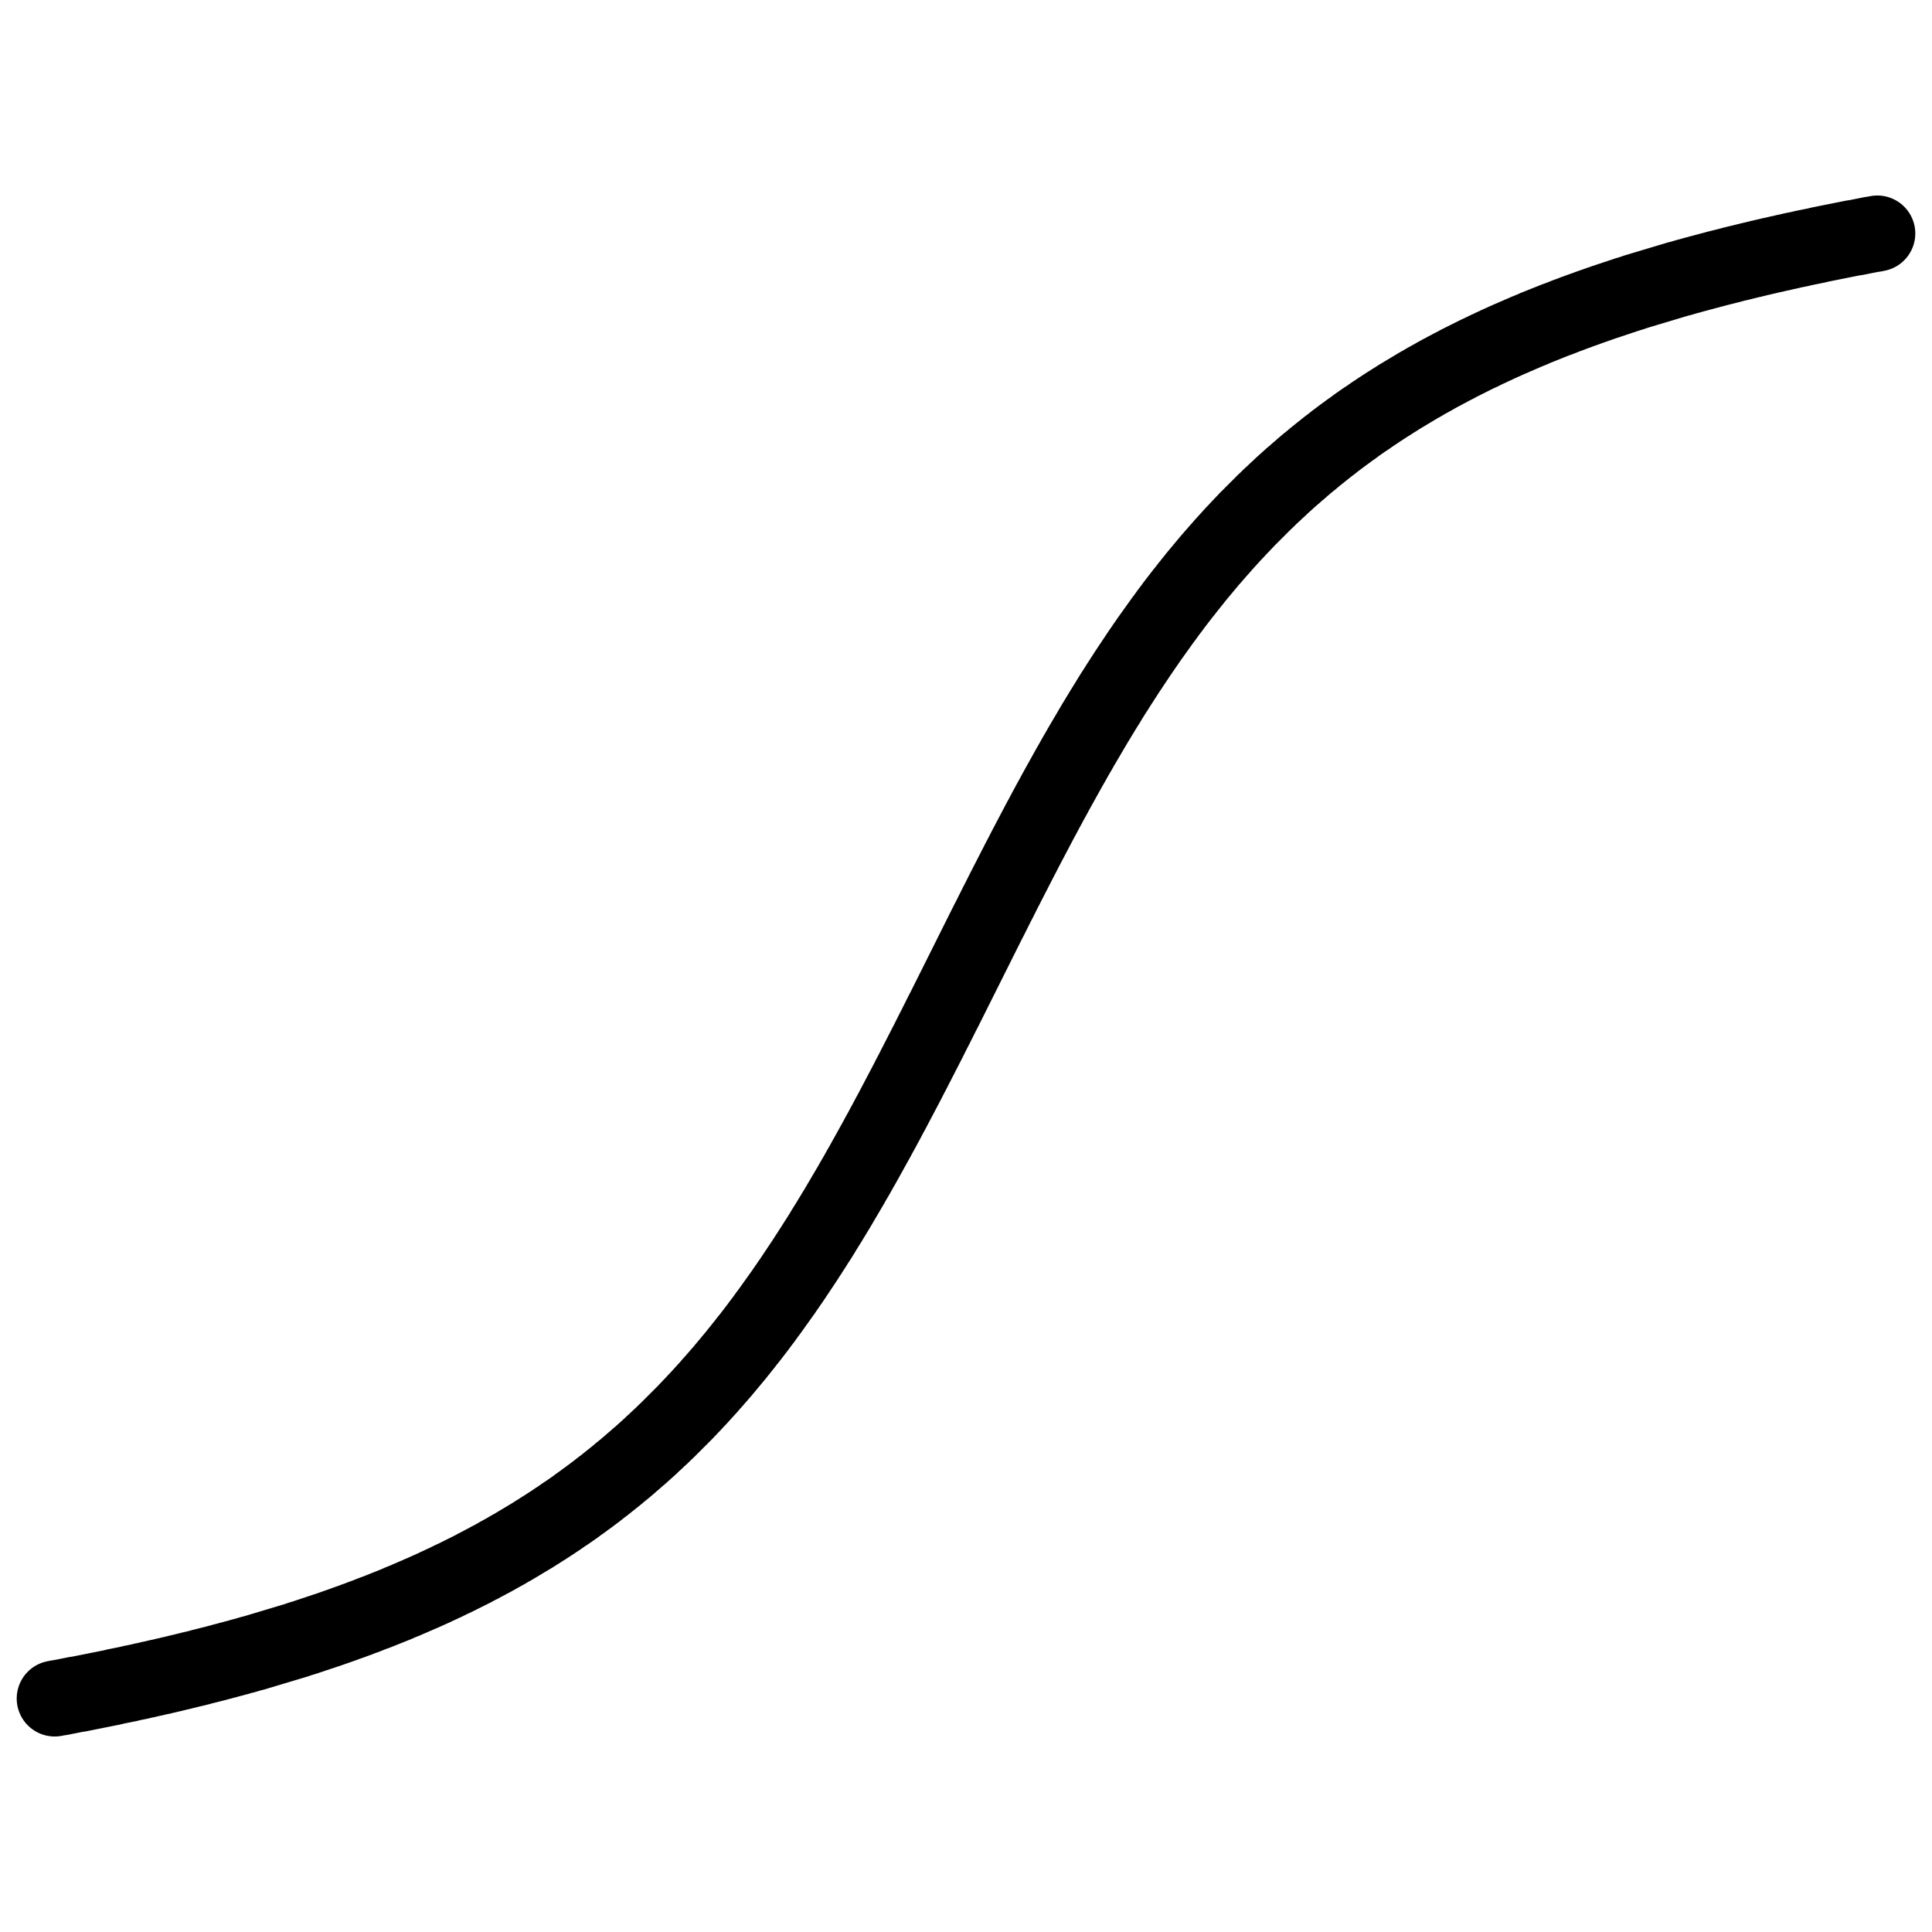
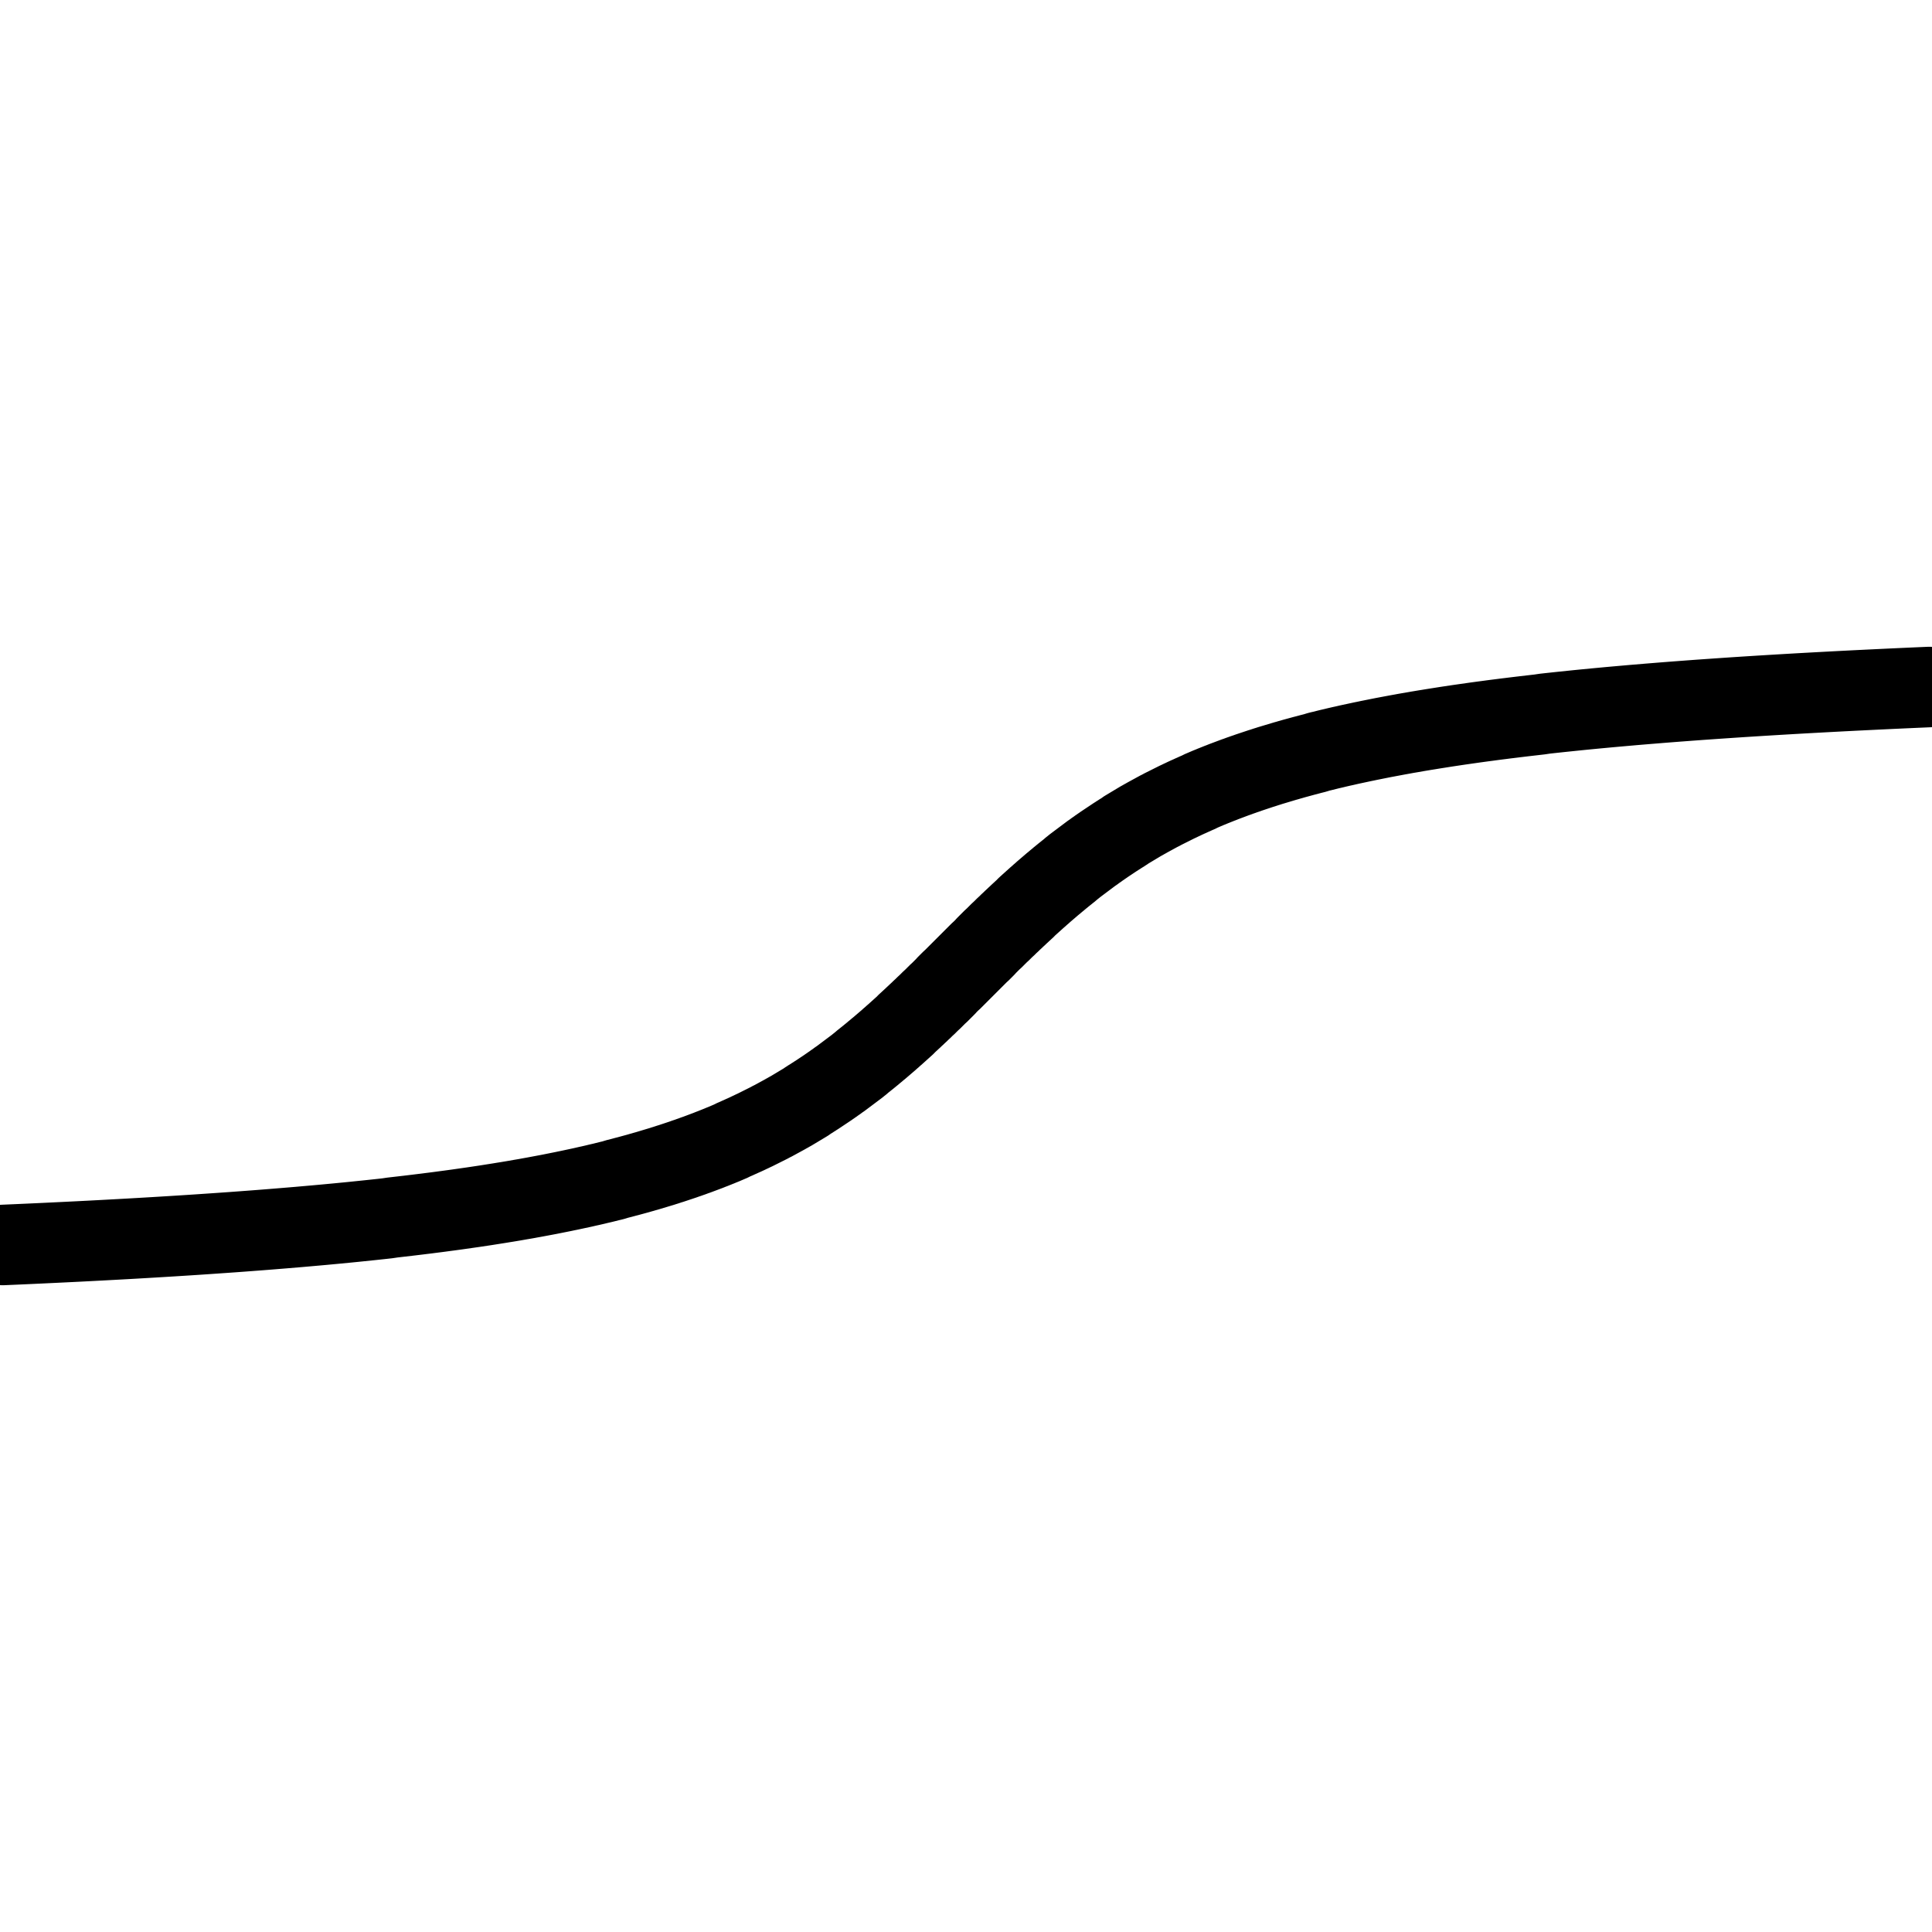
- <svg xmlns="http://www.w3.org/2000/svg" viewBox="-3 -3 106 106">
-   <path d="M0.00,90.19L0.10,90.17L0.20,90.15L0.30,90.14L0.40,90.12L0.50,90.10L0.60,90.08L0.70,90.06L0.80,90.04L0.90,90.02L1.00,90.00L1.10,89.98L1.20,89.96L1.30,89.95L1.40,89.93L1.50,89.91L1.60,89.89L1.70,89.87L1.80,89.85L1.90,89.83L2.00,89.81L2.10,89.79L2.20,89.77L2.30,89.75L2.40,89.73L2.50,89.71L2.60,89.69L2.70,89.67L2.80,89.65L2.90,89.63L3.00,89.61L3.10,89.59L3.20,89.57L3.30,89.54L3.40,89.52L3.50,89.50L3.60,89.48L3.70,89.46L3.80,89.44L3.90,89.42L4.00,89.40L4.10,89.38L4.20,89.35L4.30,89.33L4.40,89.31L4.50,89.29L4.60,89.27L4.70,89.25L4.80,89.22L4.90,89.20L5.00,89.18L5.10,89.16L5.20,89.13L5.30,89.11L5.40,89.09L5.50,89.07L5.60,89.04L5.70,89.02L5.80,89.00L5.90,88.98L6.00,88.95L6.10,88.93L6.20,88.91L6.30,88.88L6.40,88.86L6.50,88.84L6.60,88.81L6.70,88.79L6.80,88.76L6.90,88.74L7.00,88.72L7.10,88.69L7.20,88.67L7.30,88.64L7.40,88.62L7.50,88.59L7.60,88.57L7.70,88.55L7.80,88.52L7.90,88.50L8.00,88.47L8.10,88.44L8.20,88.42L8.30,88.39L8.40,88.37L8.50,88.34L8.60,88.32L8.70,88.29L8.80,88.27L8.90,88.24L9.00,88.21L9.10,88.19L9.20,88.16L9.30,88.13L9.40,88.11L9.50,88.08L9.60,88.05L9.70,88.03L9.80,88.00L9.90,87.97L10.00,87.95L10.10,87.92L10.20,87.89L10.30,87.86L10.40,87.84L10.50,87.81L10.60,87.78L10.70,87.75L10.80,87.72L10.90,87.70L11.00,87.67L11.10,87.64L11.20,87.61L11.30,87.58L11.40,87.55L11.50,87.52L11.60,87.49L11.70,87.46L11.80,87.43L11.90,87.40L12.00,87.37L12.10,87.34L12.20,87.31L12.30,87.28L12.40,87.25L12.50,87.22L12.60,87.19L12.70,87.16L12.80,87.13L12.90,87.10L13.00,87.07L13.10,87.04L13.20,87.01L13.30,86.98L13.40,86.94L13.50,86.91L13.60,86.88L13.70,86.85L13.80,86.82L13.90,86.78L14.00,86.75L14.10,86.72L14.20,86.68L14.30,86.65L14.40,86.62L14.50,86.58L14.60,86.55L14.70,86.52L14.80,86.48L14.90,86.45L15.00,86.42L15.10,86.38L15.20,86.35L15.30,86.31L15.40,86.28L15.50,86.24L15.60,86.21L15.70,86.17L15.80,86.14L15.90,86.10L16.00,86.06L16.10,86.03L16.20,85.99L16.30,85.96L16.40,85.92L16.50,85.88L16.60,85.85L16.70,85.81L16.80,85.77L16.90,85.73L17.00,85.70L17.10,85.66L17.20,85.62L17.30,85.58L17.40,85.54L17.50,85.50L17.60,85.47L17.70,85.43L17.80,85.39L17.90,85.35L18.00,85.31L18.10,85.27L18.20,85.23L18.30,85.19L18.40,85.15L18.50,85.11L18.60,85.07L18.70,85.03L18.80,84.99L18.90,84.94L19.00,84.90L19.10,84.86L19.20,84.82L19.30,84.78L19.40,84.73L19.50,84.69L19.60,84.65L19.70,84.60L19.80,84.56L19.90,84.52L20.00,84.47L20.10,84.43L20.20,84.39L20.30,84.34L20.40,84.30L20.50,84.25L20.60,84.21L20.70,84.16L20.80,84.12L20.90,84.07L21.00,84.02L21.10,83.98L21.20,83.93L21.30,83.88L21.40,83.84L21.50,83.79L21.60,83.74L21.70,83.69L21.80,83.64L21.90,83.60L22.00,83.55L22.10,83.50L22.20,83.45L22.30,83.40L22.40,83.35L22.50,83.30L22.60,83.25L22.70,83.20L22.80,83.15L22.90,83.10L23.00,83.05L23.10,82.99L23.20,82.94L23.30,82.89L23.40,82.84L23.50,82.78L23.60,82.73L23.70,82.68L23.80,82.62L23.90,82.57L24.00,82.52L24.10,82.46L24.20,82.41L24.30,82.35L24.40,82.29L24.50,82.24L24.60,82.18L24.70,82.13L24.80,82.07L24.90,82.01L25.00,81.95L25.10,81.90L25.20,81.84L25.30,81.78L25.40,81.72L25.50,81.66L25.60,81.60L25.70,81.54L25.80,81.48L25.90,81.42L26.00,81.36L26.10,81.30L26.20,81.24L26.30,81.18L26.40,81.11L26.50,81.05L26.60,80.99L26.70,80.92L26.80,80.86L26.90,80.80L27.00,80.73L27.10,80.67L27.20,80.60L27.30,80.54L27.40,80.47L27.50,80.40L27.60,80.34L27.70,80.27L27.80,80.20L27.90,80.13L28.00,80.06L28.10,80.00L28.20,79.93L28.30,79.86L28.40,79.79L28.50,79.72L28.60,79.65L28.70,79.57L28.80,79.50L28.90,79.43L29.00,79.36L29.10,79.28L29.20,79.21L29.30,79.14L29.40,79.06L29.50,78.99L29.60,78.91L29.70,78.84L29.80,78.76L29.90,78.68L30.00,78.60L30.10,78.53L30.20,78.45L30.30,78.37L30.40,78.29L30.50,78.21L30.60,78.13L30.70,78.05L30.80,77.97L30.90,77.89L31.00,77.80L31.10,77.72L31.20,77.64L31.30,77.56L31.40,77.47L31.50,77.39L31.60,77.30L31.70,77.21L31.80,77.13L31.90,77.04L32.00,76.95L32.10,76.87L32.20,76.78L32.30,76.69L32.40,76.60L32.50,76.51L32.60,76.42L32.70,76.33L32.80,76.23L32.90,76.14L33.00,76.05L33.10,75.95L33.20,75.86L33.30,75.77L33.40,75.67L33.50,75.57L33.60,75.48L33.70,75.38L33.80,75.28L33.90,75.18L34.00,75.08L34.10,74.98L34.20,74.88L34.30,74.78L34.40,74.68L34.50,74.58L34.60,74.48L34.70,74.37L34.80,74.27L34.90,74.16L35.00,74.06L35.10,73.95L35.20,73.84L35.30,73.74L35.40,73.63L35.50,73.52L35.60,73.41L35.70,73.30L35.80,73.19L35.90,73.08L36.00,72.96L36.10,72.85L36.20,72.74L36.30,72.62L36.40,72.51L36.50,72.39L36.60,72.28L36.70,72.16L36.80,72.04L36.90,71.92L37.00,71.80L37.10,71.68L37.20,71.56L37.30,71.44L37.40,71.32L37.50,71.19L37.60,71.07L37.70,70.94L37.80,70.82L37.90,70.69L38.00,70.56L38.10,70.44L38.20,70.31L38.30,70.18L38.40,70.05L38.50,69.92L38.60,69.79L38.70,69.65L38.80,69.52L38.90,69.39L39.00,69.25L39.10,69.11L39.20,68.98L39.30,68.84L39.40,68.70L39.50,68.56L39.60,68.42L39.70,68.28L39.80,68.14L39.90,68.00L40.00,67.86L40.10,67.71L40.20,67.57L40.30,67.42L40.40,67.28L40.50,67.13L40.60,66.98L40.70,66.83L40.80,66.68L40.90,66.53L41.00,66.38L41.10,66.23L41.20,66.08L41.30,65.92L41.40,65.77L41.50,65.61L41.60,65.46L41.70,65.30L41.80,65.14L41.90,64.99L42.00,64.83L42.10,64.67L42.20,64.50L42.30,64.34L42.40,64.18L42.50,64.02L42.60,63.85L42.70,63.69L42.80,63.52L42.90,63.36L43.00,63.19L43.10,63.02L43.20,62.85L43.30,62.68L43.40,62.51L43.50,62.34L43.60,62.17L43.70,62.00L43.80,61.82L43.90,61.65L44.00,61.48L44.10,61.30L44.20,61.12L44.30,60.95L44.40,60.77L44.50,60.59L44.60,60.41L44.70,60.23L44.80,60.05L44.90,59.87L45.00,59.69L45.10,59.51L45.20,59.32L45.30,59.14L45.40,58.96L45.50,58.77L45.60,58.59L45.70,58.40L45.80,58.21L45.90,58.03L46.00,57.84L46.10,57.65L46.20,57.46L46.30,57.27L46.40,57.08L46.50,56.89L46.60,56.70L46.70,56.51L46.80,56.32L46.90,56.12L47.00,55.93L47.10,55.74L47.20,55.54L47.30,55.35L47.40,55.15L47.50,54.96L47.60,54.76L47.70,54.57L47.80,54.37L47.90,54.18L48.00,53.98L48.10,53.78L48.20,53.58L48.30,53.39L48.40,53.19L48.50,52.99L48.60,52.79L48.70,52.59L48.80,52.40L48.90,52.20L49.00,52.00L49.10,51.80L49.20,51.60L49.30,51.40L49.40,51.20L49.50,51.00L49.60,50.80L49.70,50.60L49.80,50.40L49.90,50.20L50.00,50.00L50.10,49.80L50.20,49.60L50.30,49.40L50.40,49.20L50.50,49.00L50.60,48.80L50.70,48.60L50.80,48.40L50.90,48.20L51.00,48.00L51.10,47.80L51.20,47.60L51.30,47.41L51.40,47.21L51.50,47.01L51.60,46.81L51.70,46.61L51.80,46.42L51.90,46.22L52.00,46.02L52.10,45.82L52.20,45.63L52.30,45.43L52.40,45.24L52.50,45.04L52.60,44.85L52.70,44.65L52.80,44.46L52.90,44.26L53.00,44.07L53.10,43.88L53.20,43.68L53.30,43.49L53.40,43.30L53.50,43.11L53.60,42.92L53.70,42.73L53.80,42.54L53.90,42.35L54.00,42.16L54.10,41.97L54.20,41.79L54.30,41.60L54.40,41.41L54.50,41.23L54.60,41.04L54.70,40.86L54.80,40.68L54.90,40.49L55.00,40.31L55.10,40.13L55.20,39.95L55.30,39.77L55.40,39.59L55.50,39.41L55.60,39.23L55.70,39.05L55.80,38.88L55.90,38.70L56.00,38.52L56.10,38.35L56.20,38.18L56.30,38.00L56.40,37.83L56.50,37.66L56.60,37.49L56.70,37.32L56.80,37.15L56.90,36.98L57.00,36.81L57.10,36.64L57.20,36.48L57.30,36.31L57.40,36.15L57.50,35.98L57.60,35.82L57.70,35.66L57.80,35.50L57.90,35.33L58.00,35.17L58.10,35.01L58.20,34.86L58.30,34.70L58.40,34.54L58.50,34.39L58.60,34.23L58.70,34.08L58.80,33.92L58.90,33.77L59.00,33.62L59.10,33.47L59.20,33.32L59.30,33.17L59.40,33.02L59.50,32.87L59.60,32.72L59.70,32.58L59.80,32.43L59.90,32.29L60.00,32.14L60.10,32.00L60.20,31.86L60.30,31.72L60.40,31.58L60.50,31.44L60.60,31.30L60.70,31.16L60.80,31.02L60.90,30.89L61.00,30.75L61.10,30.61L61.20,30.48L61.30,30.35L61.40,30.21L61.50,30.08L61.60,29.95L61.70,29.82L61.80,29.69L61.90,29.56L62.00,29.44L62.10,29.31L62.20,29.18L62.30,29.06L62.40,28.93L62.50,28.81L62.60,28.68L62.70,28.56L62.80,28.44L62.90,28.32L63.00,28.20L63.10,28.08L63.20,27.96L63.30,27.84L63.40,27.72L63.50,27.61L63.60,27.49L63.70,27.38L63.80,27.26L63.90,27.15L64.00,27.04L64.10,26.92L64.20,26.81L64.30,26.70L64.40,26.59L64.50,26.48L64.60,26.37L64.70,26.26L64.80,26.16L64.90,26.05L65.00,25.94L65.10,25.84L65.20,25.73L65.30,25.63L65.40,25.52L65.50,25.42L65.60,25.32L65.70,25.22L65.80,25.12L65.90,25.02L66.00,24.92L66.10,24.82L66.20,24.72L66.30,24.62L66.40,24.52L66.50,24.43L66.60,24.33L66.70,24.23L66.80,24.14L66.90,24.05L67.00,23.95L67.10,23.86L67.20,23.77L67.30,23.67L67.40,23.58L67.50,23.49L67.60,23.40L67.70,23.31L67.80,23.22L67.90,23.13L68.00,23.05L68.10,22.96L68.20,22.87L68.30,22.79L68.40,22.70L68.50,22.61L68.60,22.53L68.70,22.44L68.80,22.36L68.90,22.28L69.00,22.20L69.10,22.11L69.20,22.03L69.30,21.95L69.40,21.87L69.50,21.79L69.60,21.71L69.70,21.63L69.80,21.55L69.90,21.47L70.00,21.40L70.10,21.32L70.20,21.24L70.30,21.16L70.40,21.09L70.50,21.01L70.60,20.94L70.70,20.86L70.80,20.79L70.90,20.72L71.00,20.64L71.10,20.57L71.20,20.50L71.30,20.43L71.40,20.35L71.50,20.28L71.60,20.21L71.70,20.14L71.80,20.07L71.90,20.00L72.00,19.94L72.10,19.87L72.20,19.80L72.30,19.73L72.40,19.66L72.50,19.60L72.60,19.53L72.70,19.46L72.80,19.40L72.90,19.33L73.00,19.27L73.10,19.20L73.20,19.14L73.30,19.08L73.40,19.01L73.50,18.95L73.60,18.89L73.70,18.82L73.80,18.76L73.90,18.70L74.00,18.64L74.10,18.58L74.20,18.52L74.30,18.46L74.40,18.40L74.50,18.34L74.60,18.28L74.70,18.22L74.80,18.16L74.90,18.10L75.00,18.05L75.10,17.99L75.20,17.93L75.30,17.87L75.40,17.82L75.50,17.76L75.60,17.71L75.70,17.65L75.80,17.59L75.90,17.54L76.00,17.48L76.10,17.43L76.20,17.38L76.30,17.32L76.40,17.27L76.50,17.22L76.60,17.16L76.70,17.11L76.80,17.06L76.90,17.01L77.00,16.95L77.10,16.90L77.20,16.85L77.30,16.80L77.40,16.75L77.50,16.70L77.60,16.65L77.70,16.60L77.80,16.55L77.90,16.50L78.00,16.45L78.10,16.40L78.20,16.36L78.30,16.31L78.40,16.26L78.50,16.21L78.60,16.16L78.70,16.12L78.80,16.07L78.90,16.02L79.00,15.98L79.10,15.93L79.20,15.88L79.30,15.84L79.40,15.79L79.50,15.75L79.60,15.70L79.70,15.66L79.80,15.61L79.90,15.57L80.00,15.53L80.10,15.48L80.20,15.44L80.30,15.40L80.40,15.35L80.50,15.31L80.60,15.27L80.70,15.22L80.80,15.18L80.90,15.14L81.00,15.10L81.10,15.06L81.20,15.01L81.30,14.97L81.40,14.93L81.50,14.89L81.60,14.85L81.70,14.81L81.80,14.77L81.90,14.73L82.00,14.69L82.10,14.65L82.20,14.61L82.30,14.57L82.40,14.53L82.50,14.50L82.60,14.46L82.70,14.42L82.80,14.38L82.90,14.34L83.00,14.30L83.10,14.27L83.20,14.23L83.30,14.19L83.40,14.15L83.50,14.12L83.60,14.08L83.70,14.04L83.80,14.01L83.90,13.97L84.00,13.94L84.10,13.90L84.20,13.86L84.30,13.83L84.40,13.79L84.50,13.76L84.60,13.72L84.70,13.69L84.80,13.65L84.90,13.62L85.00,13.58L85.10,13.55L85.20,13.52L85.30,13.48L85.40,13.45L85.50,13.42L85.60,13.38L85.70,13.35L85.80,13.32L85.90,13.28L86.00,13.25L86.10,13.22L86.20,13.18L86.30,13.15L86.40,13.12L86.50,13.09L86.60,13.06L86.70,13.02L86.80,12.99L86.90,12.96L87.00,12.93L87.10,12.90L87.20,12.87L87.30,12.84L87.40,12.81L87.50,12.78L87.60,12.75L87.70,12.72L87.80,12.69L87.90,12.66L88.00,12.63L88.10,12.60L88.20,12.57L88.30,12.54L88.40,12.51L88.50,12.48L88.60,12.45L88.70,12.42L88.80,12.39L88.90,12.36L89.00,12.33L89.10,12.30L89.20,12.28L89.30,12.25L89.40,12.22L89.50,12.19L89.60,12.16L89.70,12.14L89.80,12.11L89.90,12.08L90.00,12.05L90.10,12.03L90.20,12.00L90.30,11.97L90.40,11.95L90.50,11.92L90.60,11.89L90.70,11.87L90.80,11.84L90.90,11.81L91.00,11.79L91.10,11.76L91.20,11.73L91.30,11.71L91.40,11.68L91.50,11.66L91.60,11.63L91.70,11.61L91.80,11.58L91.90,11.56L92.00,11.53L92.10,11.50L92.20,11.48L92.30,11.45L92.40,11.43L92.50,11.41L92.60,11.38L92.70,11.36L92.80,11.33L92.90,11.31L93.00,11.28L93.10,11.26L93.20,11.24L93.30,11.21L93.40,11.19L93.50,11.16L93.60,11.14L93.70,11.12L93.80,11.09L93.90,11.07L94.00,11.05L94.10,11.02L94.20,11.00L94.30,10.98L94.40,10.96L94.50,10.93L94.60,10.91L94.70,10.89L94.80,10.87L94.90,10.84L95.00,10.82L95.10,10.80L95.20,10.78L95.30,10.75L95.40,10.73L95.50,10.71L95.60,10.69L95.70,10.67L95.80,10.65L95.90,10.62L96.00,10.60L96.10,10.58L96.20,10.56L96.30,10.54L96.40,10.52L96.50,10.50L96.60,10.48L96.70,10.46L96.80,10.43L96.90,10.41L97.00,10.39L97.10,10.37L97.20,10.35L97.30,10.33L97.40,10.31L97.50,10.29L97.60,10.27L97.70,10.25L97.80,10.23L97.90,10.21L98.00,10.19L98.10,10.17L98.20,10.15L98.30,10.13L98.40,10.11L98.50,10.09L98.60,10.07L98.70,10.05L98.80,10.04L98.90,10.02L99.00,10.00L99.10,9.98L99.20,9.96L99.30,9.94L99.40,9.92L99.50,9.90L99.60,9.88L99.70,9.86L99.80,9.85L99.90,9.83L100.00,9.81" fill="none" stroke="black" stroke-width="4.167" stroke-linecap="round" stroke-linejoin="round" />
+ <svg xmlns="http://www.w3.org/2000/svg" viewBox="0 0 100 100">
+   <path d="M0.14,64.44L0.83,64.41L1.50,64.38L2.15,64.35L2.78,64.32L3.40,64.29L4.01,64.26L4.60,64.23L5.17,64.20L5.73,64.17L6.28,64.14L6.82,64.11L7.34,64.08L7.85,64.05L8.35,64.02L8.84,63.99L9.32,63.96L9.79,63.93L10.25,63.90L10.69,63.87L11.13,63.84L11.56,63.81L11.99,63.78L12.40,63.75L12.80,63.72L13.20,63.69L13.59,63.66L13.97,63.63L14.34,63.60L14.71,63.57L15.07,63.54L15.43,63.51L15.77,63.48L16.11,63.45L16.45,63.42L16.78,63.39L17.10,63.36L17.42,63.33L17.73,63.30L18.04,63.27L18.34,63.24L18.63,63.21L18.92,63.18L19.21,63.15L19.49,63.12L19.77,63.09L20.04,63.06L20.31,63.02L20.57,62.99L20.83,62.96L21.09,62.93L21.34,62.90L21.59,62.87L21.83,62.84L22.08,62.81L22.31,62.78L22.55,62.75L22.78,62.72L23.00,62.69L23.23,62.66L23.45,62.63L23.67,62.60L23.88,62.57L24.09,62.54L24.30,62.51L24.51,62.48L24.71,62.45L24.91,62.42L25.11,62.39L25.30,62.36L25.49,62.33L25.68,62.30L25.87,62.27L26.05,62.24L26.24,62.21L26.42,62.18L26.60,62.15L26.77,62.12L26.94,62.09L27.12,62.06L27.29,62.03L27.45,62.00L27.62,61.97L27.78,61.94L27.94,61.91L28.10,61.88L28.26,61.85L28.42,61.82L28.57,61.79L28.72,61.76L28.87,61.73L29.02,61.70L29.17,61.67L29.31,61.64L29.46,61.61L29.60,61.58L29.74,61.55L29.88,61.52L30.02,61.49L30.16,61.46L30.29,61.43L30.42,61.40L30.56,61.37L30.69,61.34L30.82,61.31L30.94,61.28L31.07,61.25L31.20,61.22L31.32,61.19L31.44,61.16L31.56,61.13L31.69,61.10L31.80,61.07L31.92,61.03L32.04,61.00L32.16,60.97L32.27,60.94L32.38,60.91L32.50,60.88L32.61,60.85L32.72,60.82L32.83,60.79L32.94,60.76L33.05,60.73L33.15,60.70L33.26,60.67L33.36,60.64L33.47,60.61L33.57,60.58L33.67,60.55L33.77,60.52L33.87,60.49L33.97,60.46L34.07,60.43L34.17,60.40L34.27,60.37L34.36,60.34L34.46,60.31L34.55,60.28L34.64,60.25L34.74,60.22L34.83,60.19L34.92,60.16L35.01,60.13L35.10,60.10L35.19,60.07L35.28,60.04L35.37,60.01L35.45,59.98L35.54,59.95L35.63,59.92L35.71,59.89L35.80,59.86L35.88,59.83L35.96,59.80L36.05,59.77L36.13,59.74L36.21,59.71L36.29,59.68L36.37,59.65L36.45,59.62L36.53,59.59L36.61,59.56L36.69,59.53L36.76,59.50L36.84,59.47L36.92,59.44L36.99,59.41L37.07,59.38L37.14,59.35L37.22,59.32L37.29,59.29L37.36,59.26L37.44,59.23L37.51,59.20L37.58,59.17L37.65,59.14L37.72,59.11L37.79,59.08L37.86,59.05L37.93,59.01L38.00,58.98L38.07,58.95L38.14,58.92L38.20,58.89L38.27,58.86L38.34,58.83L38.40,58.80L38.47,58.77L38.54,58.74L38.60,58.71L38.67,58.68L38.73,58.65L38.79,58.62L38.86,58.59L38.92,58.56L38.98,58.53L39.05,58.50L39.11,58.47L39.17,58.44L39.23,58.41L39.29,58.38L39.35,58.35L39.41,58.32L39.47,58.29L39.53,58.26L39.59,58.23L39.65,58.20L39.71,58.17L39.77,58.14L39.83,58.11L39.88,58.08L39.94,58.05L40.00,58.02L40.06,57.99L40.11,57.96L40.17,57.93L40.22,57.90L40.28,57.87L40.33,57.84L40.39,57.81L40.44,57.78L40.50,57.75L40.55,57.72L40.61,57.69L40.66,57.66L40.71,57.63L40.77,57.60L40.82,57.57L40.87,57.54L40.93,57.51L40.98,57.48L41.03,57.45L41.08,57.42L41.13,57.39L41.18,57.36L41.23,57.33L41.28,57.30L41.33,57.27L41.38,57.24L41.43,57.21L41.48,57.18L41.53,57.15L41.58,57.12L41.63,57.09L41.68,57.06L41.73,57.03L41.78,56.99L41.83,56.96L41.87,56.93L41.92,56.90L41.97,56.87L42.02,56.84L42.06,56.81L42.11,56.78L42.16,56.75L42.20,56.72L42.25,56.69L42.30,56.66L42.34,56.63L42.39,56.60L42.43,56.57L42.48,56.54L42.52,56.51L42.57,56.48L42.61,56.45L42.66,56.42L42.70,56.39L42.75,56.36L42.79,56.33L42.84,56.30L42.88,56.27L42.92,56.24L42.97,56.21L43.01,56.18L43.05,56.15L43.10,56.12L43.14,56.09L43.18,56.06L43.22,56.03L43.27,56.00L43.31,55.97L43.35,55.94L43.39,55.91L43.43,55.88L43.48,55.85L43.52,55.82L43.56,55.79L43.60,55.76L43.64,55.73L43.68,55.70L43.72,55.67L43.76,55.64L43.80,55.61L43.84,55.58L43.88,55.55L43.92,55.52L43.96,55.49L44.00,55.46L44.04,55.43L44.08,55.40L44.12,55.37L44.16,55.34L44.20,55.31L44.24,55.28L44.28,55.25L44.32,55.22L44.36,55.19L44.40,55.16L44.43,55.13L44.47,55.10L44.51,55.07L44.55,55.04L44.59,55.00L44.63,54.97L44.66,54.94L44.70,54.91L44.74,54.88L44.78,54.85L44.81,54.82L44.85,54.79L44.89,54.76L44.93,54.73L44.96,54.70L45.00,54.67L45.04,54.64L45.07,54.61L45.11,54.58L45.15,54.55L45.18,54.52L45.22,54.49L45.25,54.46L45.29,54.43L45.33,54.40L45.36,54.37L45.40,54.34L45.43,54.31L45.47,54.28L45.51,54.25L45.54,54.22L45.58,54.19L45.61,54.16L45.65,54.13L45.68,54.10L45.72,54.07L45.75,54.04L45.79,54.01L45.82,53.98L45.86,53.95L45.89,53.92L45.93,53.89L45.96,53.86L46.00,53.83L46.03,53.80L46.06,53.77L46.10,53.74L46.13,53.71L46.17,53.68L46.20,53.65L46.23,53.62L46.27,53.59L46.30,53.56L46.34,53.53L46.37,53.50L46.40,53.47L46.44,53.44L46.47,53.41L46.50,53.38L46.54,53.35L46.57,53.32L46.60,53.29L46.64,53.26L46.67,53.23L46.70,53.20L46.74,53.17L46.77,53.14L46.80,53.11L46.84,53.08L46.87,53.05L46.90,53.02L46.93,52.98L46.97,52.95L47.00,52.92L47.03,52.89L47.06,52.86L47.10,52.83L47.13,52.80L47.16,52.77L47.19,52.74L47.23,52.71L47.26,52.68L47.29,52.65L47.32,52.62L47.35,52.59L47.39,52.56L47.42,52.53L47.45,52.50L47.48,52.47L47.51,52.44L47.55,52.41L47.58,52.38L47.61,52.35L47.64,52.32L47.67,52.29L47.70,52.26L47.74,52.23L47.77,52.20L47.80,52.17L47.83,52.14L47.86,52.11L47.89,52.08L47.92,52.05L47.96,52.02L47.99,51.99L48.02,51.96L48.05,51.93L48.08,51.90L48.11,51.87L48.14,51.84L48.17,51.81L48.20,51.78L48.24,51.75L48.27,51.72L48.30,51.69L48.33,51.66L48.36,51.63L48.39,51.60L48.42,51.57L48.45,51.54L48.48,51.51L48.51,51.48L48.54,51.45L48.57,51.42L48.61,51.39L48.64,51.36L48.67,51.33L48.70,51.30L48.73,51.27L48.76,51.24L48.79,51.21L48.82,51.18L48.85,51.15L48.88,51.12L48.91,51.09L48.94,51.06L48.97,51.03L49.00,50.99L49.03,50.96L49.06,50.93L49.09,50.90L49.12,50.87L49.15,50.84L49.18,50.81L49.21,50.78L49.24,50.75L49.28,50.72L49.31,50.69L49.34,50.66L49.37,50.63L49.40,50.60L49.43,50.57L49.46,50.54L49.49,50.51L49.52,50.48L49.55,50.45L49.58,50.42L49.61,50.39L49.64,50.36L49.67,50.33L49.70,50.30L49.73,50.27L49.76,50.24L49.79,50.21L49.82,50.18L49.85,50.15L49.88,50.12L49.91,50.09L49.94,50.06L49.97,50.03L50.00,50.00L50.03,49.97L50.06,49.94L50.09,49.91L50.12,49.88L50.15,49.85L50.18,49.82L50.21,49.79L50.24,49.76L50.27,49.73L50.30,49.70L50.33,49.67L50.36,49.64L50.39,49.61L50.42,49.58L50.45,49.55L50.48,49.52L50.51,49.49L50.54,49.46L50.57,49.43L50.60,49.40L50.63,49.37L50.66,49.34L50.69,49.31L50.72,49.28L50.76,49.25L50.79,49.22L50.82,49.19L50.85,49.16L50.88,49.13L50.91,49.10L50.94,49.07L50.97,49.04L51.00,49.01L51.03,48.97L51.06,48.94L51.09,48.91L51.12,48.88L51.15,48.85L51.18,48.82L51.21,48.79L51.24,48.76L51.27,48.73L51.30,48.70L51.33,48.67L51.36,48.64L51.39,48.61L51.43,48.58L51.46,48.55L51.49,48.52L51.52,48.49L51.55,48.46L51.58,48.43L51.61,48.40L51.64,48.37L51.67,48.34L51.70,48.31L51.73,48.28L51.76,48.25L51.80,48.22L51.83,48.19L51.86,48.16L51.89,48.13L51.92,48.10L51.95,48.07L51.98,48.04L52.01,48.01L52.04,47.98L52.08,47.95L52.11,47.92L52.14,47.89L52.17,47.86L52.20,47.83L52.23,47.80L52.26,47.77L52.30,47.74L52.33,47.71L52.36,47.68L52.39,47.65L52.42,47.62L52.45,47.59L52.49,47.56L52.52,47.53L52.55,47.50L52.58,47.47L52.61,47.44L52.65,47.41L52.68,47.38L52.71,47.35L52.74,47.32L52.77,47.29L52.81,47.26L52.84,47.23L52.87,47.20L52.90,47.17L52.94,47.14L52.97,47.11L53.00,47.08L53.03,47.05L53.07,47.02L53.10,46.98L53.13,46.95L53.16,46.92L53.20,46.89L53.23,46.86L53.26,46.83L53.30,46.80L53.33,46.77L53.36,46.74L53.40,46.71L53.43,46.68L53.46,46.65L53.50,46.62L53.53,46.59L53.56,46.56L53.60,46.53L53.63,46.50L53.66,46.47L53.70,46.44L53.73,46.41L53.77,46.38L53.80,46.35L53.83,46.32L53.87,46.29L53.90,46.26L53.94,46.23L53.97,46.20L54.00,46.17L54.04,46.14L54.07,46.11L54.11,46.08L54.14,46.05L54.18,46.02L54.21,45.99L54.25,45.96L54.28,45.93L54.32,45.90L54.35,45.87L54.39,45.84L54.42,45.81L54.46,45.78L54.49,45.75L54.53,45.72L54.57,45.69L54.60,45.66L54.64,45.63L54.67,45.60L54.71,45.57L54.75,45.54L54.78,45.51L54.82,45.48L54.85,45.45L54.89,45.42L54.93,45.39L54.96,45.36L55.00,45.33L55.04,45.30L55.07,45.27L55.11,45.24L55.15,45.21L55.19,45.18L55.22,45.15L55.26,45.12L55.30,45.09L55.34,45.06L55.37,45.03L55.41,45.00L55.45,44.96L55.49,44.93L55.53,44.90L55.57,44.87L55.60,44.84L55.64,44.81L55.68,44.78L55.72,44.75L55.76,44.72L55.80,44.69L55.84,44.66L55.88,44.63L55.92,44.60L55.96,44.57L56.00,44.54L56.04,44.51L56.08,44.48L56.12,44.45L56.16,44.42L56.20,44.39L56.24,44.36L56.28,44.33L56.32,44.30L56.36,44.27L56.40,44.24L56.44,44.21L56.48,44.18L56.52,44.15L56.57,44.12L56.61,44.09L56.65,44.06L56.69,44.03L56.73,44.00L56.78,43.97L56.82,43.94L56.86,43.91L56.90,43.88L56.95,43.85L56.99,43.82L57.03,43.79L57.08,43.76L57.12,43.73L57.16,43.70L57.21,43.67L57.25,43.64L57.30,43.61L57.34,43.58L57.39,43.55L57.43,43.52L57.48,43.49L57.52,43.46L57.57,43.43L57.61,43.40L57.66,43.37L57.70,43.34L57.75,43.31L57.80,43.28L57.84,43.25L57.89,43.22L57.94,43.19L57.98,43.16L58.03,43.13L58.08,43.10L58.13,43.07L58.17,43.04L58.22,43.01L58.27,42.97L58.32,42.94L58.37,42.91L58.42,42.88L58.47,42.85L58.52,42.82L58.57,42.79L58.62,42.76L58.67,42.73L58.72,42.70L58.77,42.67L58.82,42.64L58.87,42.61L58.92,42.58L58.97,42.55L59.02,42.52L59.07,42.49L59.13,42.46L59.18,42.43L59.23,42.40L59.29,42.37L59.34,42.34L59.39,42.31L59.45,42.28L59.50,42.25L59.56,42.22L59.61,42.19L59.67,42.16L59.72,42.13L59.78,42.10L59.83,42.07L59.89,42.04L59.94,42.01L60.00,41.98L60.06,41.95L60.12,41.92L60.17,41.89L60.23,41.86L60.29,41.83L60.35,41.80L60.41,41.77L60.47,41.74L60.53,41.71L60.59,41.68L60.65,41.65L60.71,41.62L60.77,41.59L60.83,41.56L60.89,41.53L60.95,41.50L61.02,41.47L61.08,41.44L61.14,41.41L61.21,41.38L61.27,41.35L61.33,41.32L61.40,41.29L61.46,41.26L61.53,41.23L61.60,41.20L61.66,41.17L61.73,41.14L61.80,41.11L61.86,41.08L61.93,41.05L62.00,41.02L62.07,40.99L62.14,40.95L62.21,40.92L62.28,40.89L62.35,40.86L62.42,40.83L62.49,40.80L62.56,40.77L62.64,40.74L62.71,40.71L62.78,40.68L62.86,40.65L62.93,40.62L63.01,40.59L63.08,40.56L63.16,40.53L63.24,40.50L63.31,40.47L63.39,40.44L63.47,40.41L63.55,40.38L63.63,40.35L63.71,40.32L63.79,40.29L63.87,40.26L63.95,40.23L64.04,40.20L64.12,40.17L64.20,40.14L64.29,40.11L64.37,40.08L64.46,40.05L64.55,40.02L64.63,39.99L64.72,39.96L64.81,39.93L64.90,39.90L64.99,39.87L65.08,39.84L65.17,39.81L65.26,39.78L65.36,39.75L65.45,39.72L65.54,39.69L65.64,39.66L65.73,39.63L65.83,39.60L65.93,39.57L66.03,39.54L66.13,39.51L66.23,39.48L66.33,39.45L66.43,39.42L66.53,39.39L66.64,39.36L66.74,39.33L66.85,39.30L66.95,39.27L67.06,39.24L67.17,39.21L67.28,39.18L67.39,39.15L67.50,39.12L67.62,39.09L67.73,39.06L67.84,39.03L67.96,39.00L68.08,38.97L68.20,38.93L68.31,38.90L68.44,38.87L68.56,38.84L68.68,38.81L68.80,38.78L68.93,38.75L69.06,38.72L69.18,38.69L69.31,38.66L69.44,38.63L69.58,38.60L69.71,38.57L69.84,38.54L69.98,38.51L70.12,38.48L70.26,38.45L70.40,38.42L70.54,38.39L70.69,38.36L70.83,38.33L70.98,38.30L71.13,38.27L71.28,38.24L71.43,38.21L71.58,38.18L71.74,38.15L71.90,38.12L72.06,38.09L72.22,38.06L72.38,38.03L72.55,38.00L72.71,37.97L72.88,37.94L73.06,37.91L73.23,37.88L73.40,37.85L73.58,37.82L73.76,37.79L73.95,37.76L74.13,37.73L74.32,37.70L74.51,37.67L74.70,37.64L74.89,37.61L75.09,37.58L75.29,37.55L75.49,37.52L75.70,37.49L75.91,37.46L76.12,37.43L76.33,37.40L76.55,37.37L76.77,37.34L77.00,37.31L77.22,37.28L77.45,37.25L77.69,37.22L77.92,37.19L78.17,37.16L78.41,37.13L78.66,37.10L78.91,37.07L79.17,37.04L79.43,37.01L79.69,36.98L79.96,36.94L80.23,36.91L80.51,36.88L80.79,36.85L81.08,36.82L81.37,36.79L81.66,36.76L81.96,36.73L82.27,36.70L82.58,36.67L82.90,36.64L83.22,36.61L83.55,36.58L83.89,36.55L84.23,36.52L84.57,36.49L84.93,36.46L85.29,36.43L85.66,36.40L86.03,36.37L86.41,36.34L86.80,36.31L87.20,36.28L87.60,36.25L88.01,36.22L88.44,36.19L88.87,36.16L89.31,36.13L89.75,36.10L90.21,36.07L90.68,36.04L91.16,36.01L91.65,35.98L92.15,35.95L92.66,35.92L93.18,35.89L93.72,35.86L94.27,35.83L94.83,35.80L95.40,35.77L95.99,35.74L96.60,35.71L97.22,35.68L97.85,35.65L98.50,35.62L99.17,35.59L99.86,35.56" fill="none" stroke="black" stroke-width="4.167" stroke-linecap="round" stroke-linejoin="round" />
</svg>
